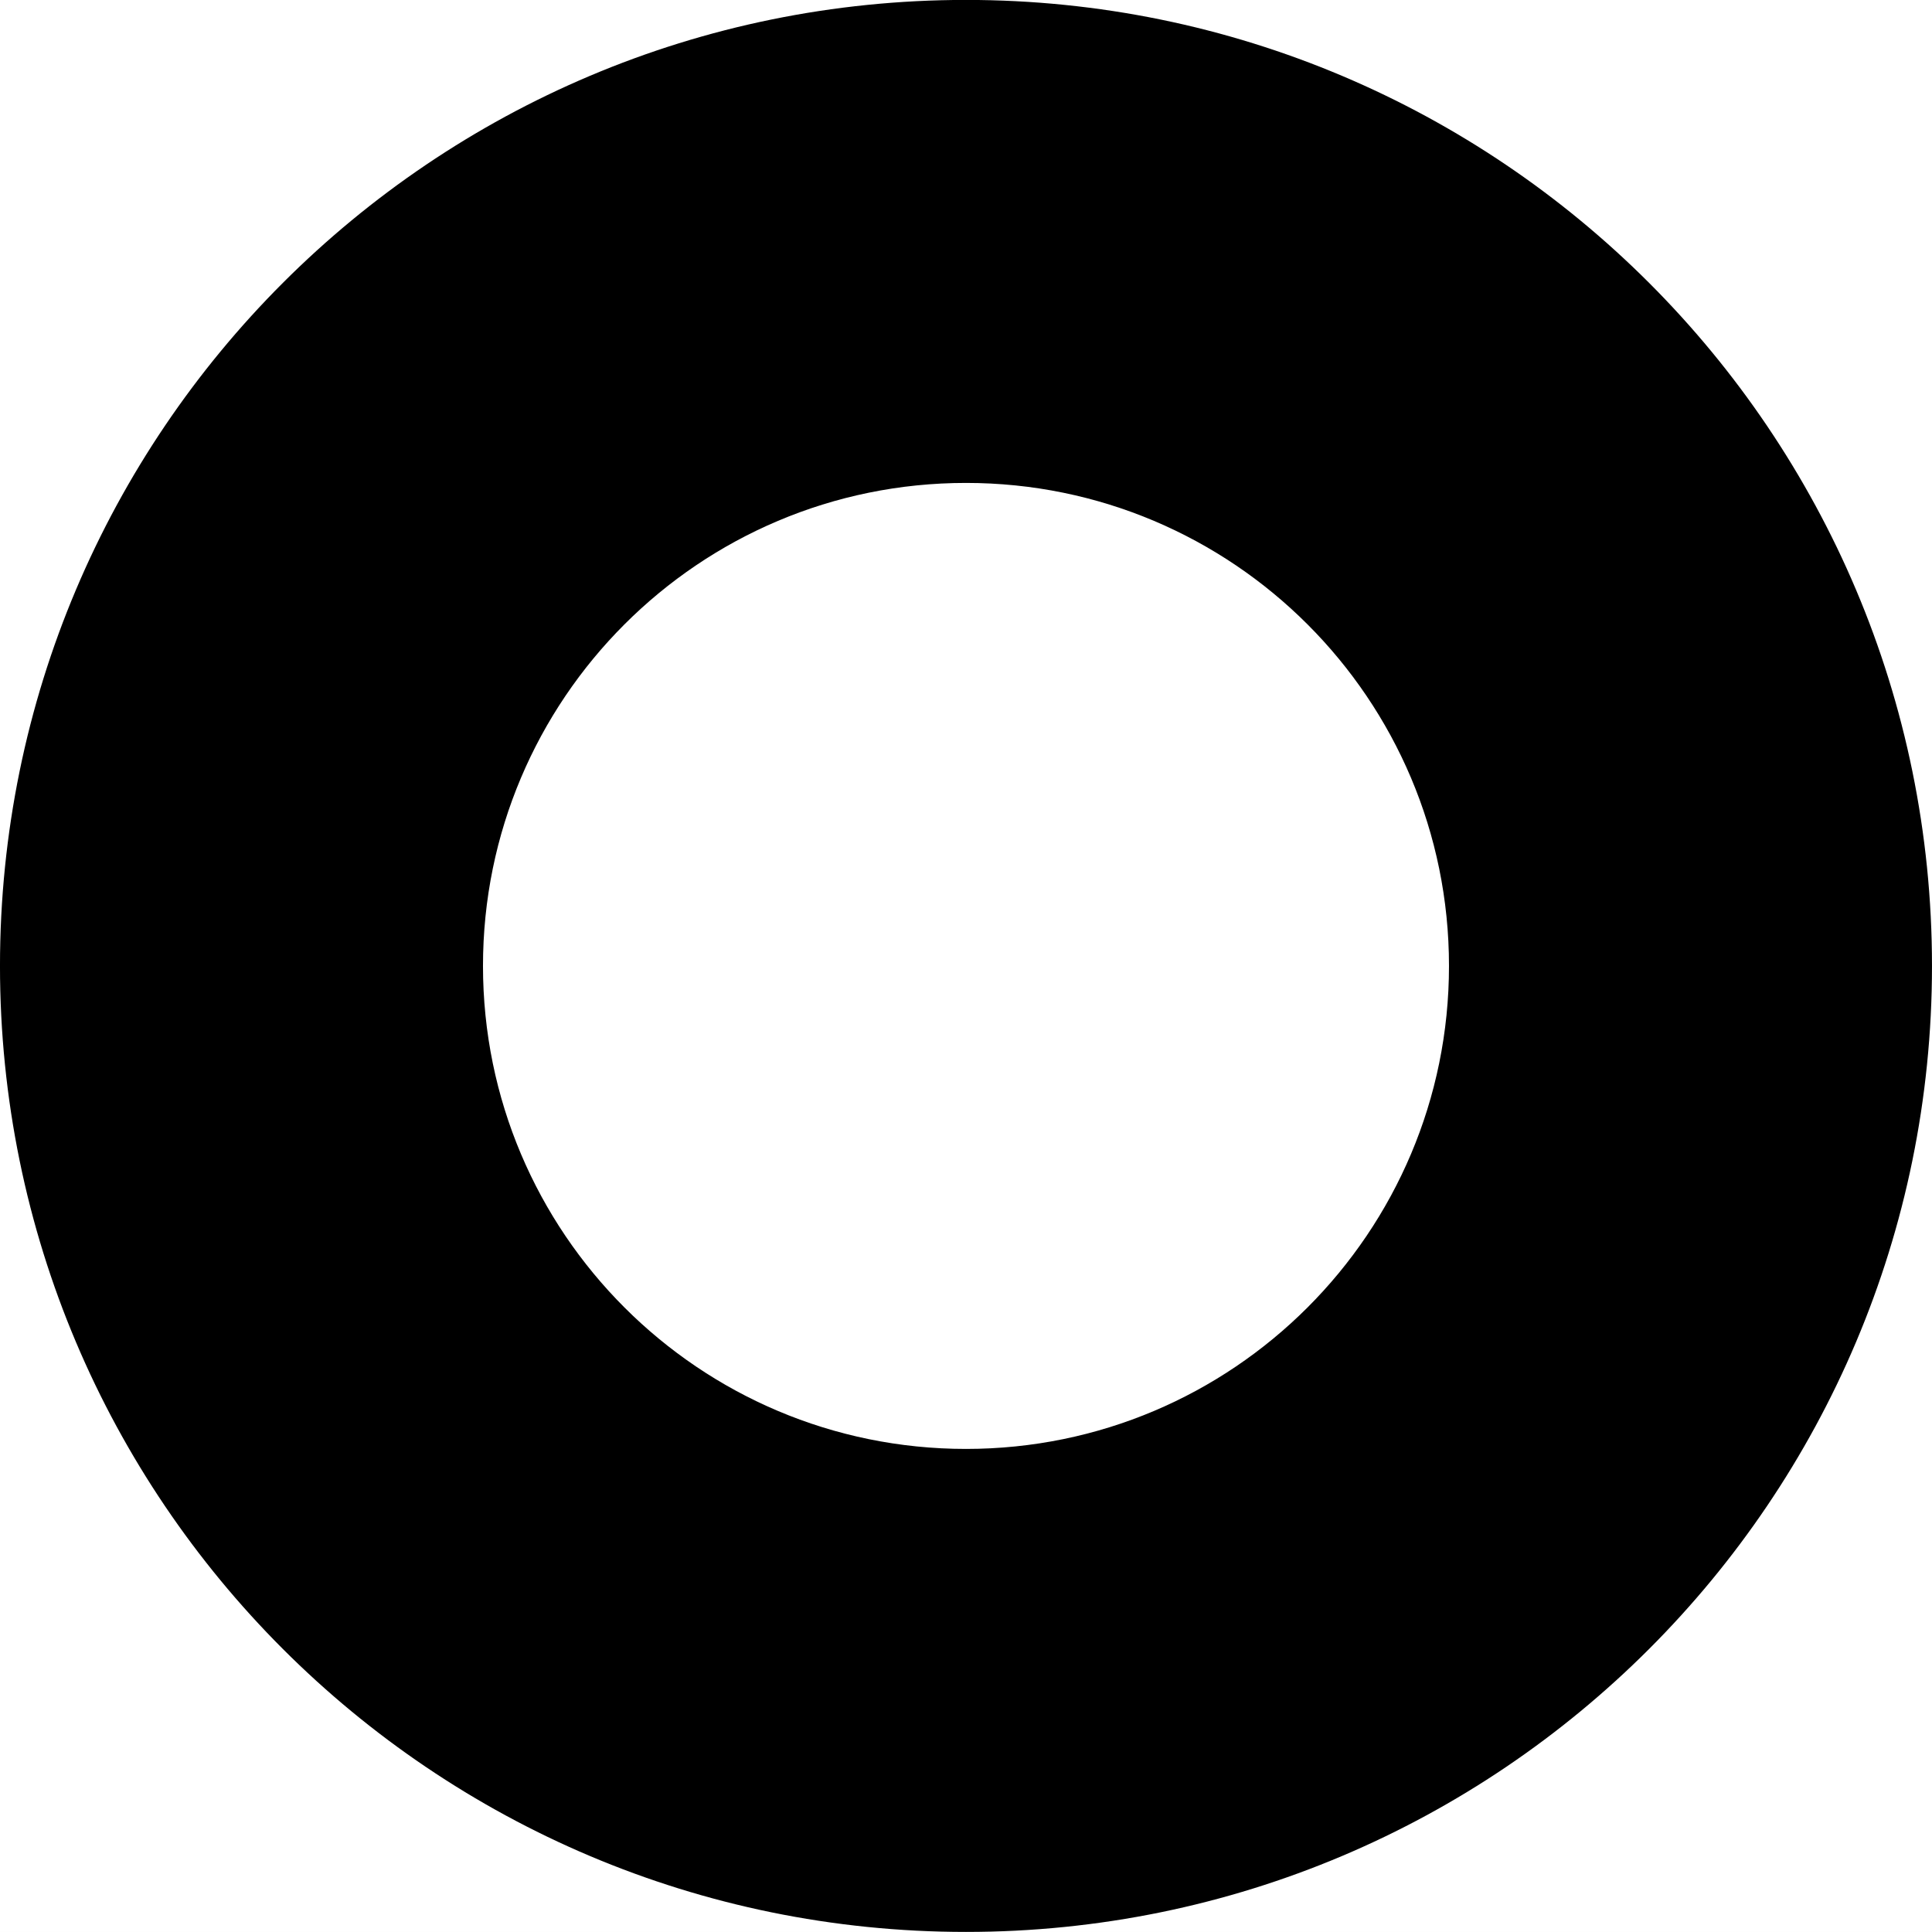
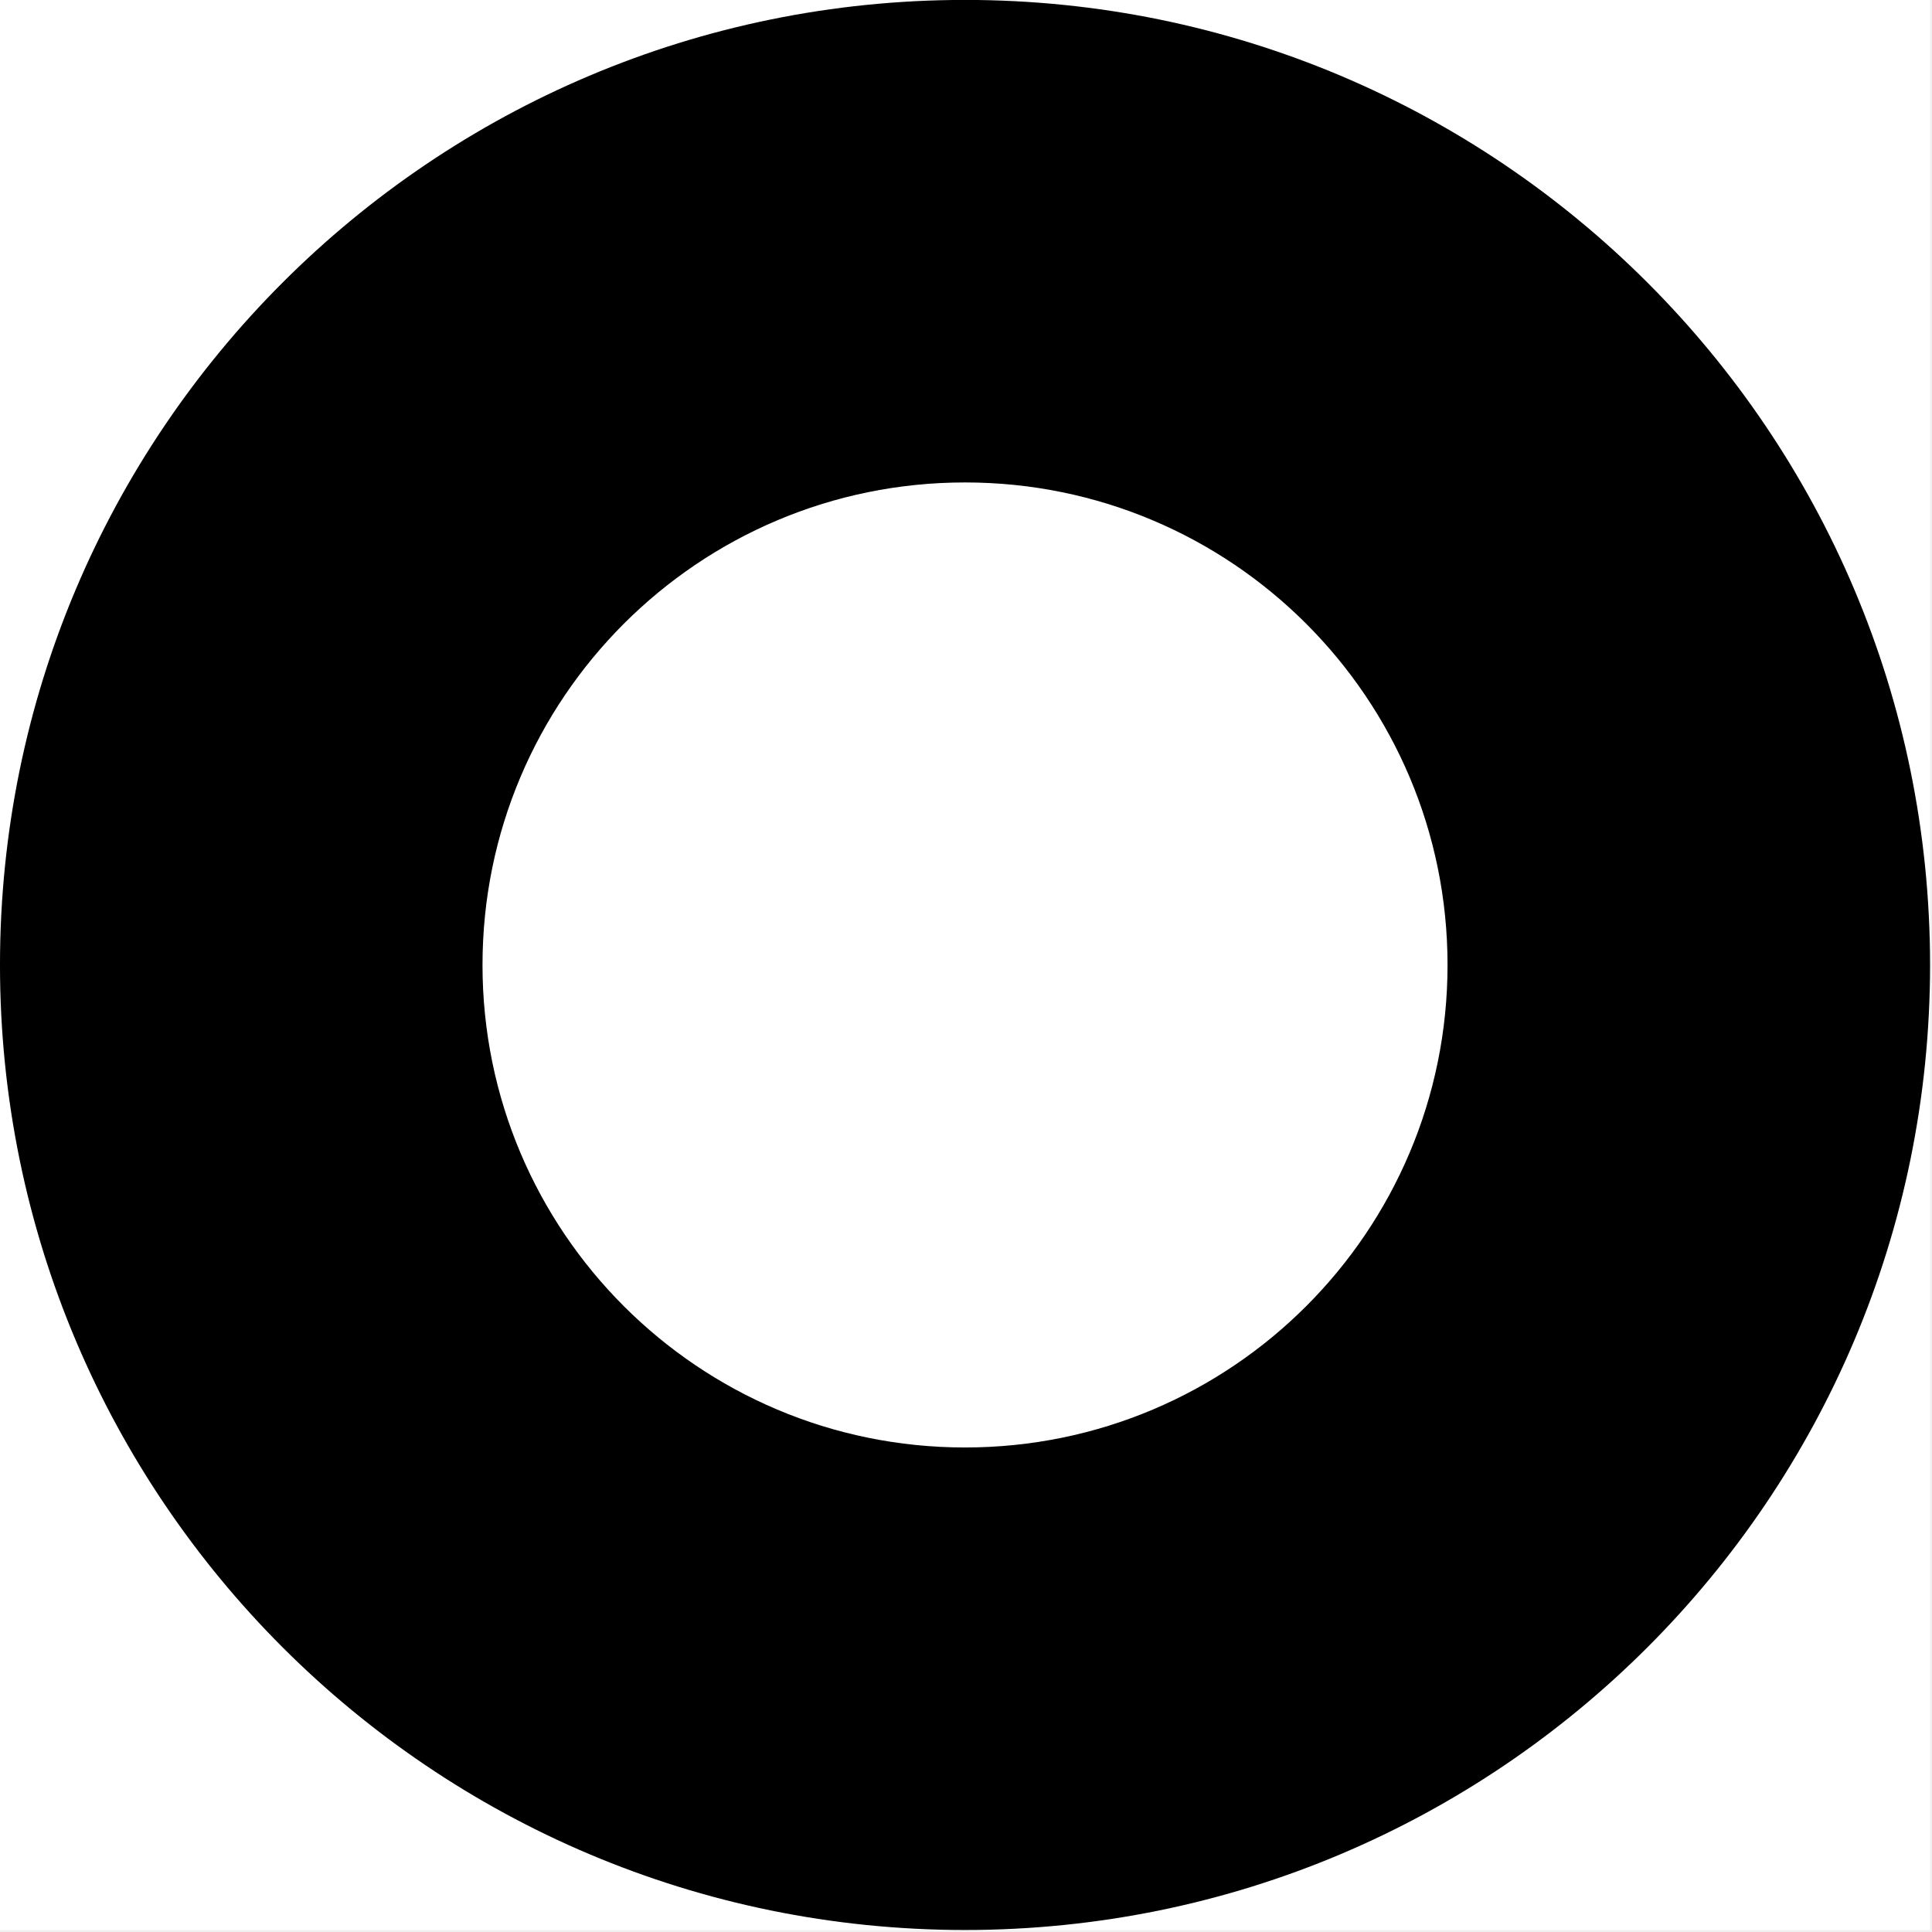
- <svg xmlns="http://www.w3.org/2000/svg" xmlns:xlink="http://www.w3.org/1999/xlink" width="1000" height="1000" viewBox="0 0 1000 1000" version="1.1">
+ <svg xmlns="http://www.w3.org/2000/svg" xmlns:xlink="http://www.w3.org/1999/xlink" width="1001" height="1001" viewBox="0 0 1001 1001" version="1.1">
  <g id="Canvas" transform="matrix(83.3333 0 0 83.3333 -14000 -13166.7)">
-     <g id="u1F786-BOLD WHITE CIRCLE" style="mix-blend-mode:normal;">
+     <g id="u1F786-BOLD WHITE CIRCLE">
      <path d="M 168 158L 180 158L 180 170L 168 170L 168 158Z" fill="#FFFFFF" />
-       <g id="Subtract" style="mix-blend-mode:normal;">
-         <use xlink:href="#path0_fill" transform="translate(168 158)" style="mix-blend-mode:normal;" />
+       <g id="Subtract">
+         <use xlink:href="#path0_fill" transform="translate(168 158)" />
      </g>
    </g>
  </g>
  <defs>
    <path id="path0_fill" fill-rule="evenodd" d="M 6 12C 9.314 12 12 9.314 12 6C 12 2.686 9.314 0 6 0C 2.686 0 0 2.686 0 6C 0 9.314 2.686 12 6 12ZM 6 9C 7.657 9 9 7.657 9 6C 9 4.343 7.657 3 6 3C 4.343 3 3 4.343 3 6C 3 7.657 4.343 9 6 9Z" />
  </defs>
</svg>
